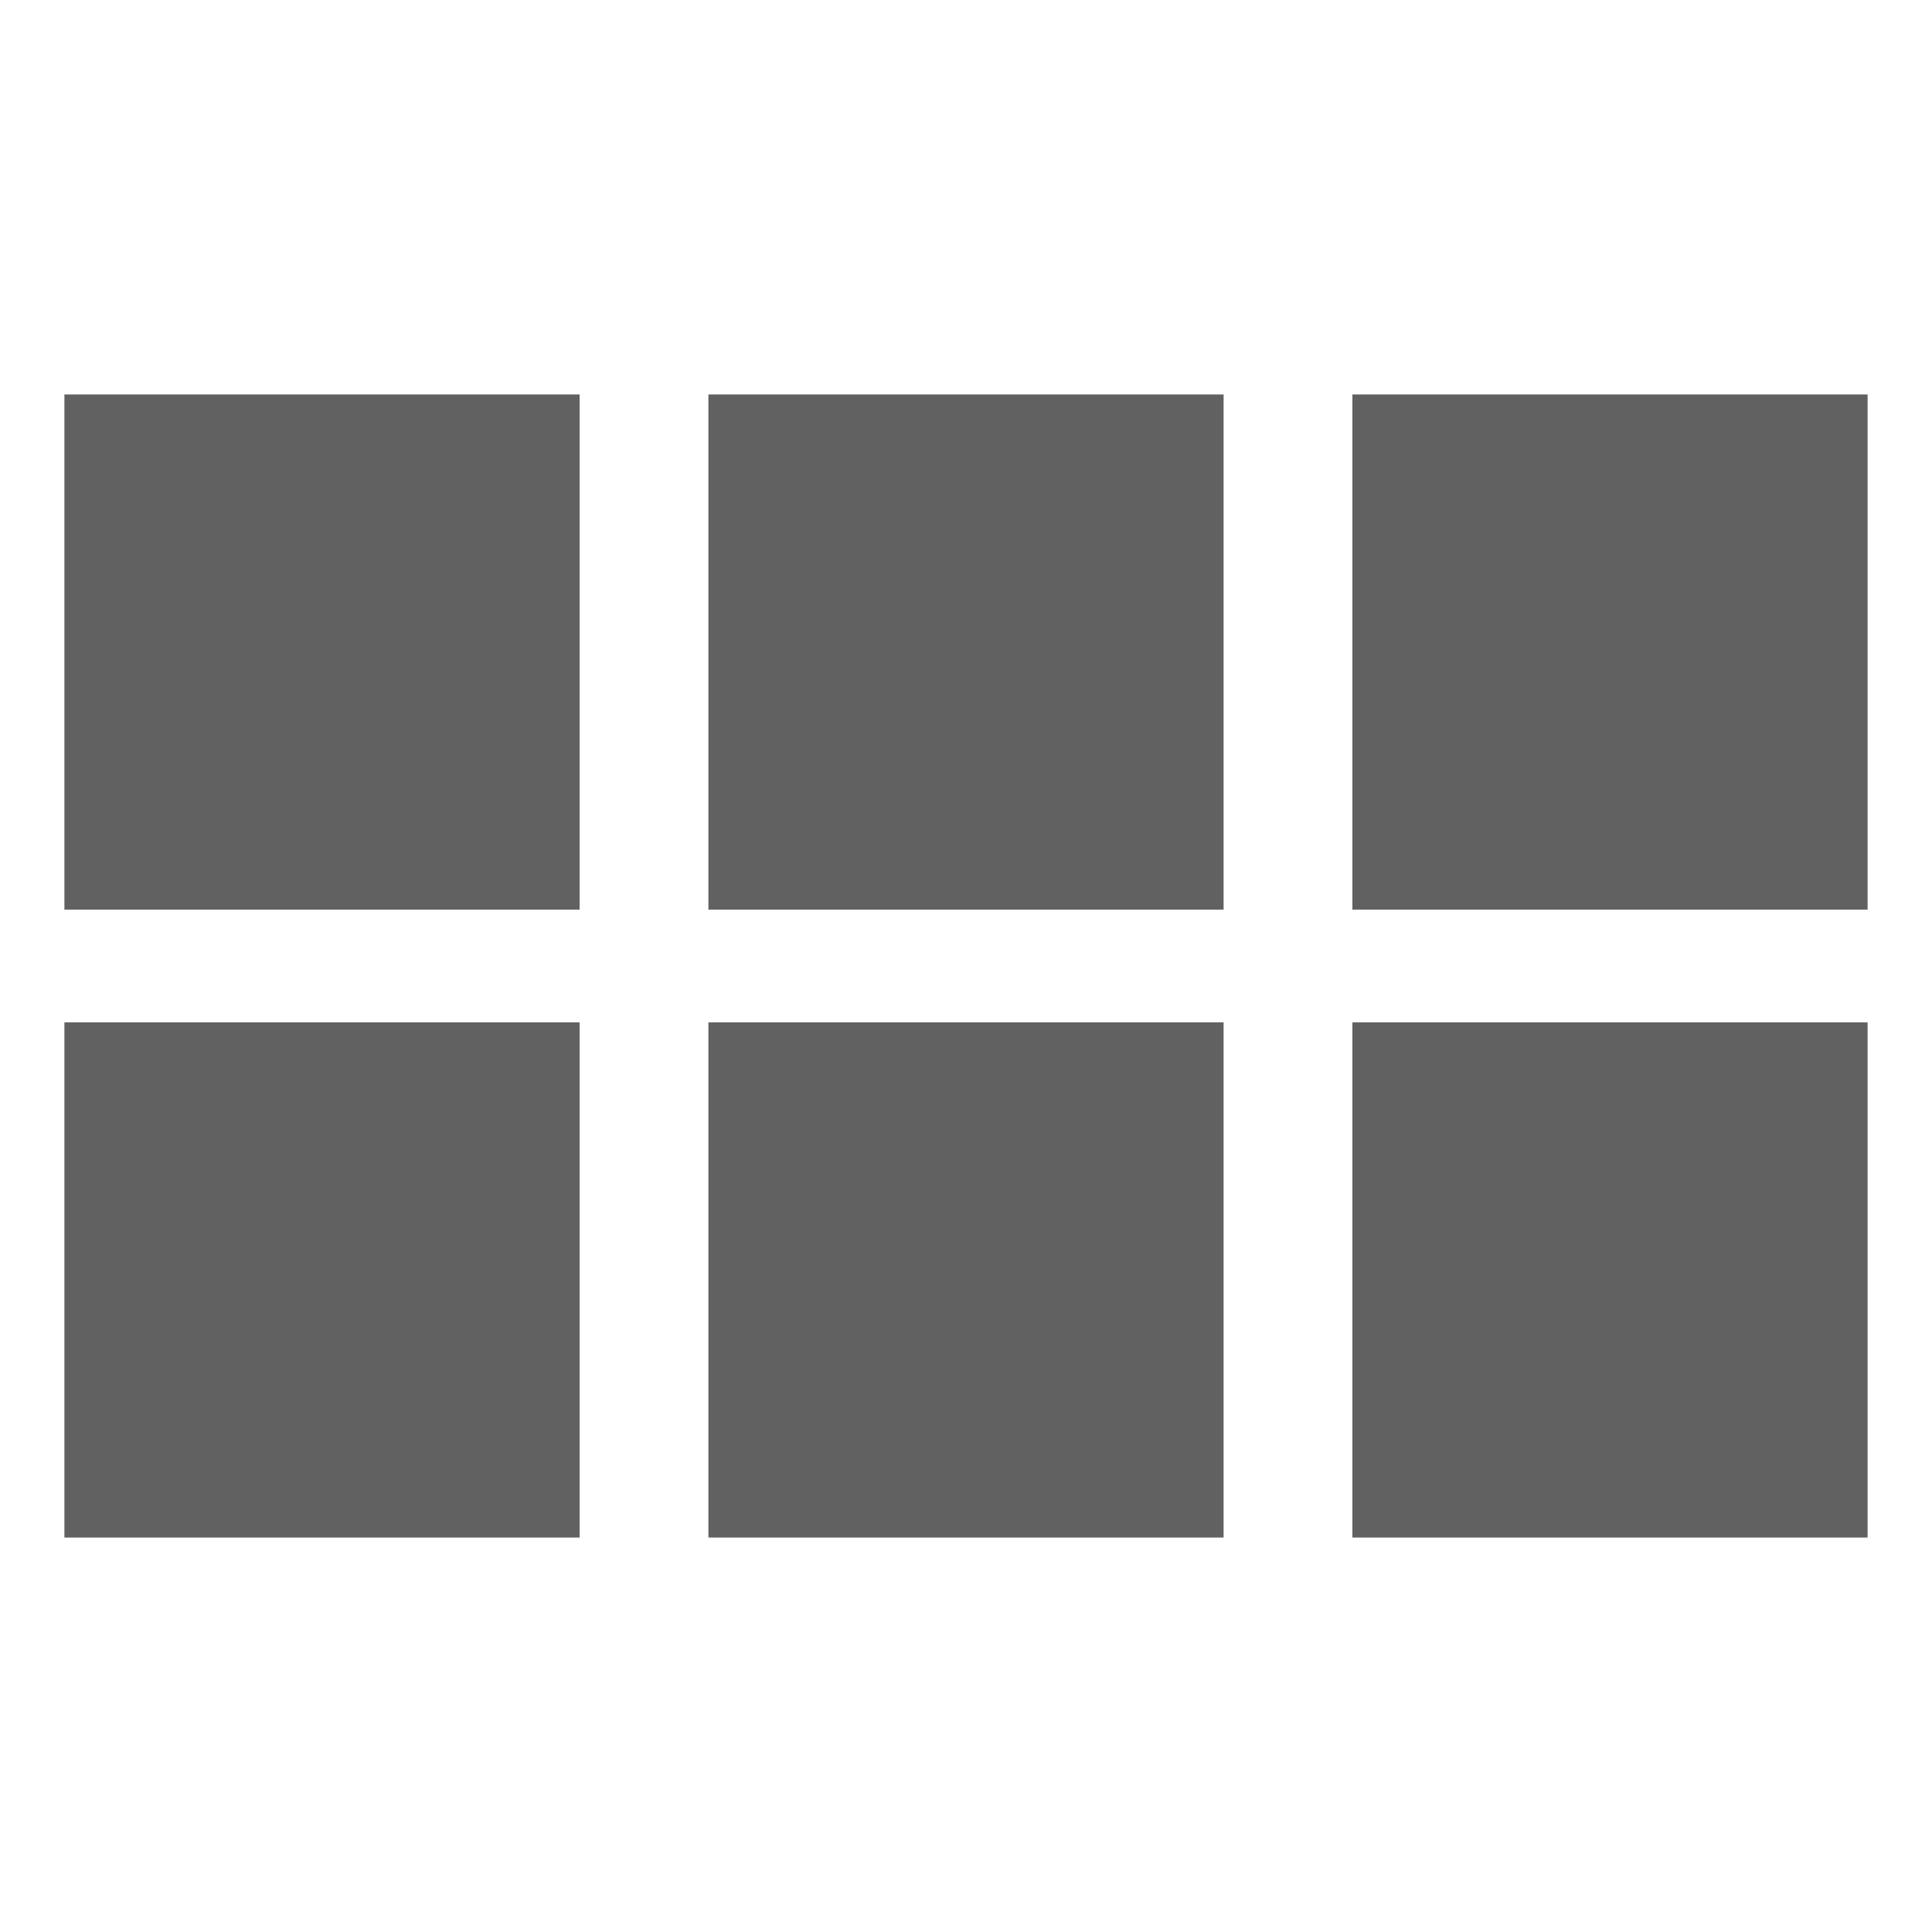
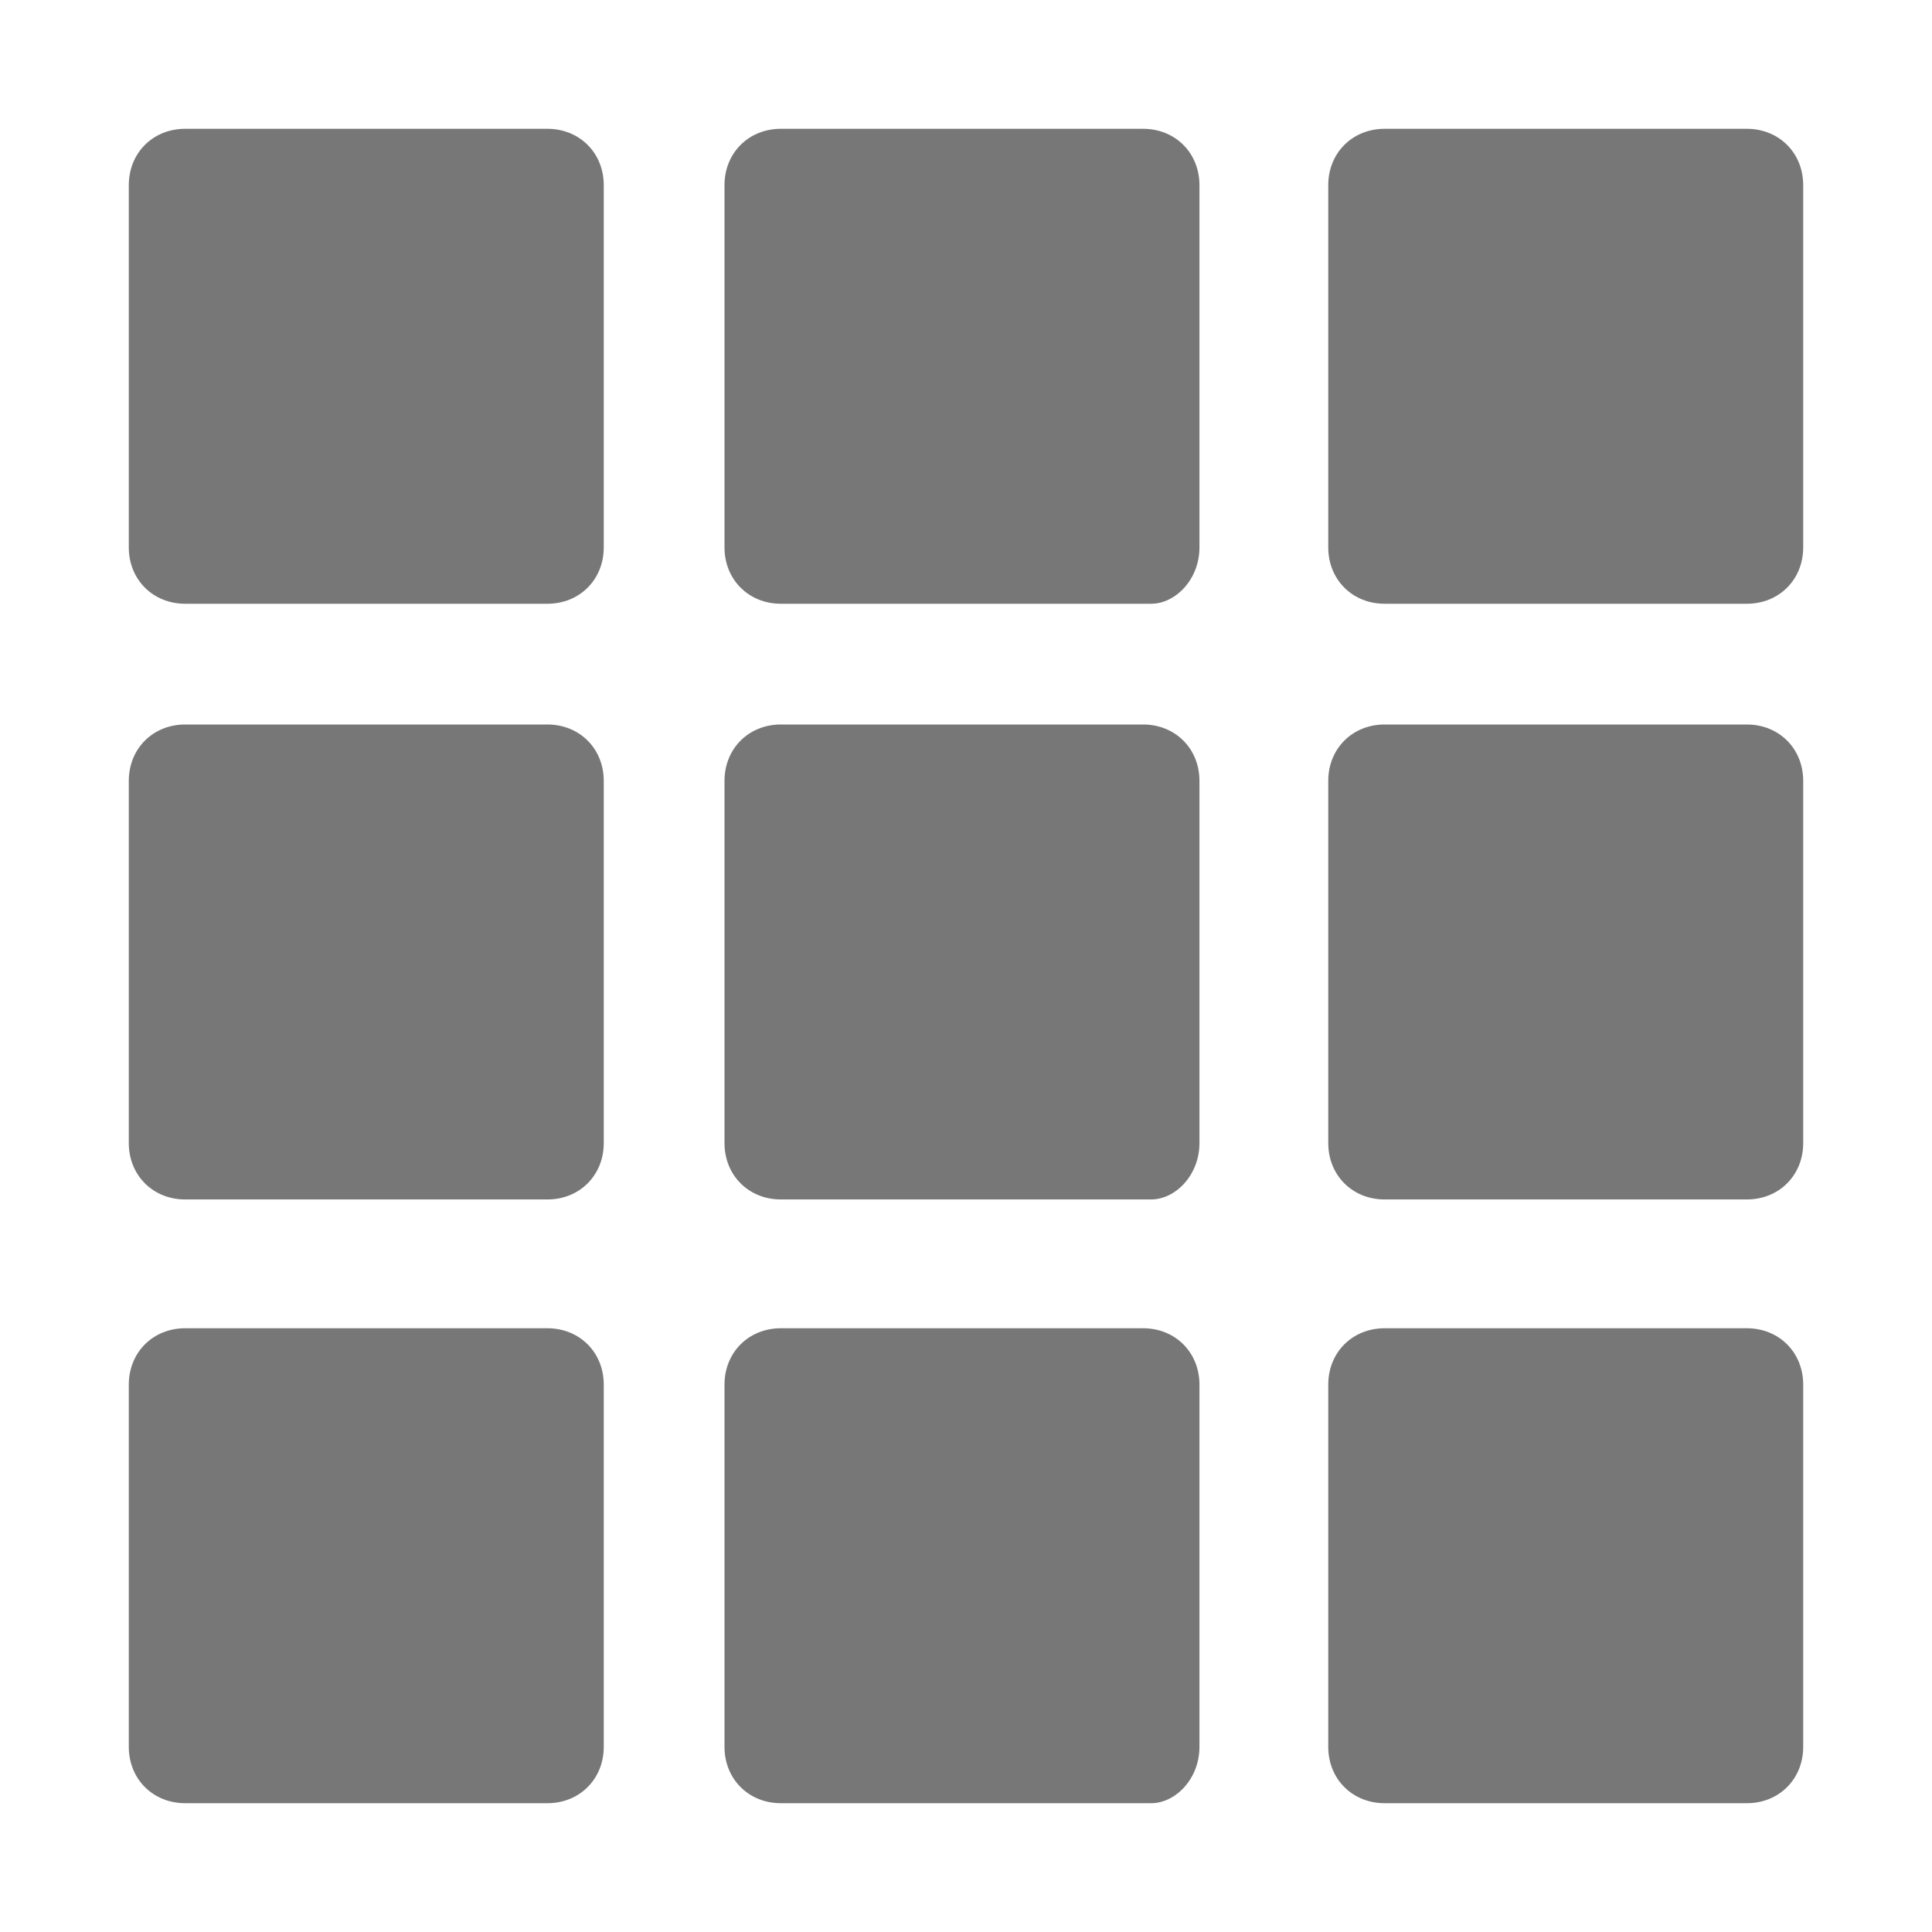
<svg xmlns="http://www.w3.org/2000/svg" version="1.1" id="Layer_1" x="0px" y="0px" viewBox="0 0 24 24" style="enable-background:new 0 0 24 24;" xml:space="preserve">
  <style type="text/css">
- 	.st0{fill:#616161;}
+ 	.st0{fill:#777777;}
+ 	.st1{fill:none;}
+ 	.st2{fill:#FF08D6;}
</style>
-   <g>
-     <rect x="0.8" y="4.9" class="st0" width="6.4" height="6.4" />
-     <rect x="8.8" y="4.9" class="st0" width="6.4" height="6.4" />
-     <rect x="16.8" y="4.9" class="st0" width="6.4" height="6.4" />
-     <rect x="0.8" y="12.7" class="st0" width="6.4" height="6.4" />
-     <rect x="8.8" y="12.7" class="st0" width="6.4" height="6.4" />
-     <rect x="16.8" y="12.7" class="st0" width="6.4" height="6.4" />
-   </g>
+   <path class="st0" d="M6.8,7.5H2.3c-0.4,0-0.7-0.3-0.7-0.7V2.3c0-0.4,0.3-0.7,0.7-0.7h4.5c0.4,0,0.7,0.3,0.7,0.7v4.5  C7.5,7.2,7.2,7.5,6.8,7.5z" />
+   <path class="st0" d="M14.3,7.5H9.7c-0.4,0-0.7-0.3-0.7-0.7V2.3c0-0.4,0.3-0.7,0.7-0.7h4.5c0.4,0,0.7,0.3,0.7,0.7v4.5  C14.9,7.2,14.6,7.5,14.3,7.5z" />
+   <path class="st0" d="M21.7,7.5h-4.5c-0.4,0-0.7-0.3-0.7-0.7V2.3c0-0.4,0.3-0.7,0.7-0.7h4.5c0.4,0,0.7,0.3,0.7,0.7v4.5  C22.4,7.2,22.1,7.5,21.7,7.5z" />
+   <path class="st0" d="M6.8,14.9H2.3c-0.4,0-0.7-0.3-0.7-0.7V9.7c0-0.4,0.3-0.7,0.7-0.7h4.5c0.4,0,0.7,0.3,0.7,0.7v4.5  C7.5,14.6,7.2,14.9,6.8,14.9z" />
+   <path class="st0" d="M14.3,14.9H9.7c-0.4,0-0.7-0.3-0.7-0.7V9.7c0-0.4,0.3-0.7,0.7-0.7h4.5c0.4,0,0.7,0.3,0.7,0.7v4.5  C14.9,14.6,14.6,14.9,14.3,14.9z" />
+   <path class="st0" d="M21.7,14.9h-4.5c-0.4,0-0.7-0.3-0.7-0.7V9.7c0-0.4,0.3-0.7,0.7-0.7h4.5c0.4,0,0.7,0.3,0.7,0.7v4.5  C22.4,14.6,22.1,14.9,21.7,14.9z" />
+   <path class="st0" d="M6.8,22.4H2.3c-0.4,0-0.7-0.3-0.7-0.7v-4.5c0-0.4,0.3-0.7,0.7-0.7h4.5c0.4,0,0.7,0.3,0.7,0.7v4.5  C7.5,22.1,7.2,22.4,6.8,22.4z" />
+   <path class="st0" d="M14.3,22.4H9.7c-0.4,0-0.7-0.3-0.7-0.7v-4.5c0-0.4,0.3-0.7,0.7-0.7h4.5c0.4,0,0.7,0.3,0.7,0.7v4.5  C14.9,22.1,14.6,22.4,14.3,22.4z" />
+   <path class="st0" d="M21.7,22.4h-4.5c-0.4,0-0.7-0.3-0.7-0.7v-4.5c0-0.4,0.3-0.7,0.7-0.7h4.5c0.4,0,0.7,0.3,0.7,0.7v4.5  C22.4,22.1,22.1,22.4,21.7,22.4z" />
</svg>
